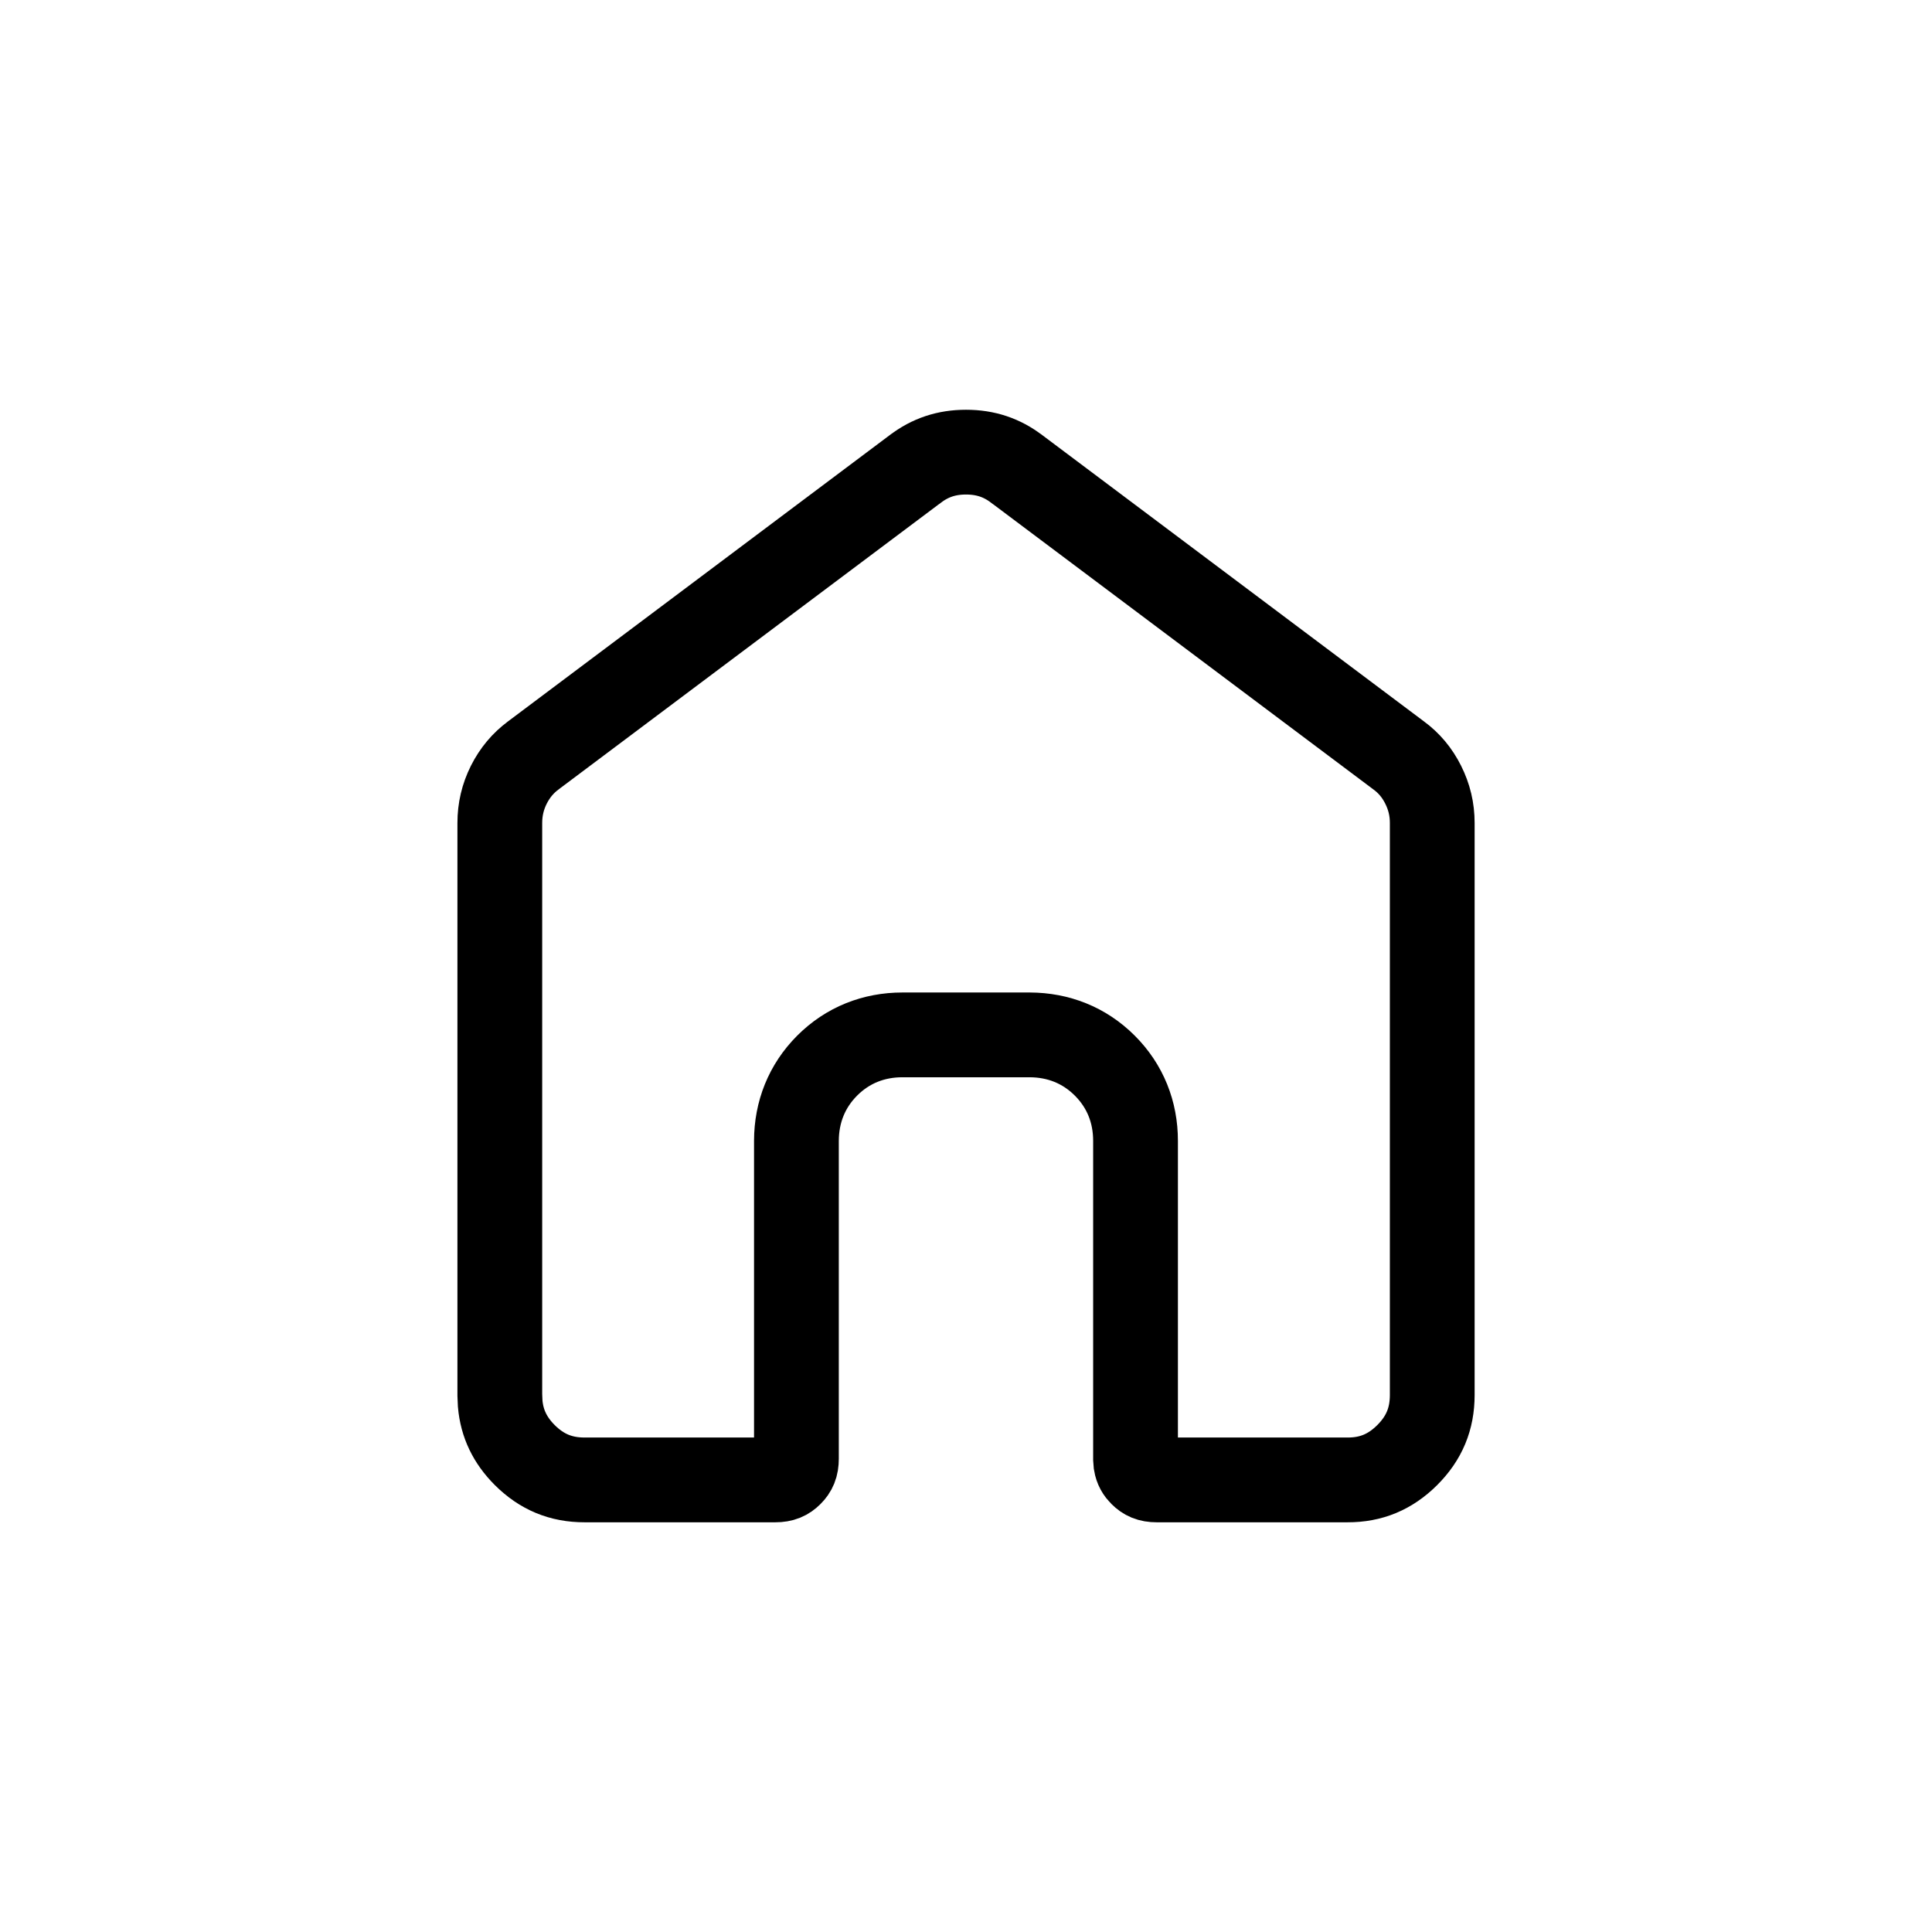
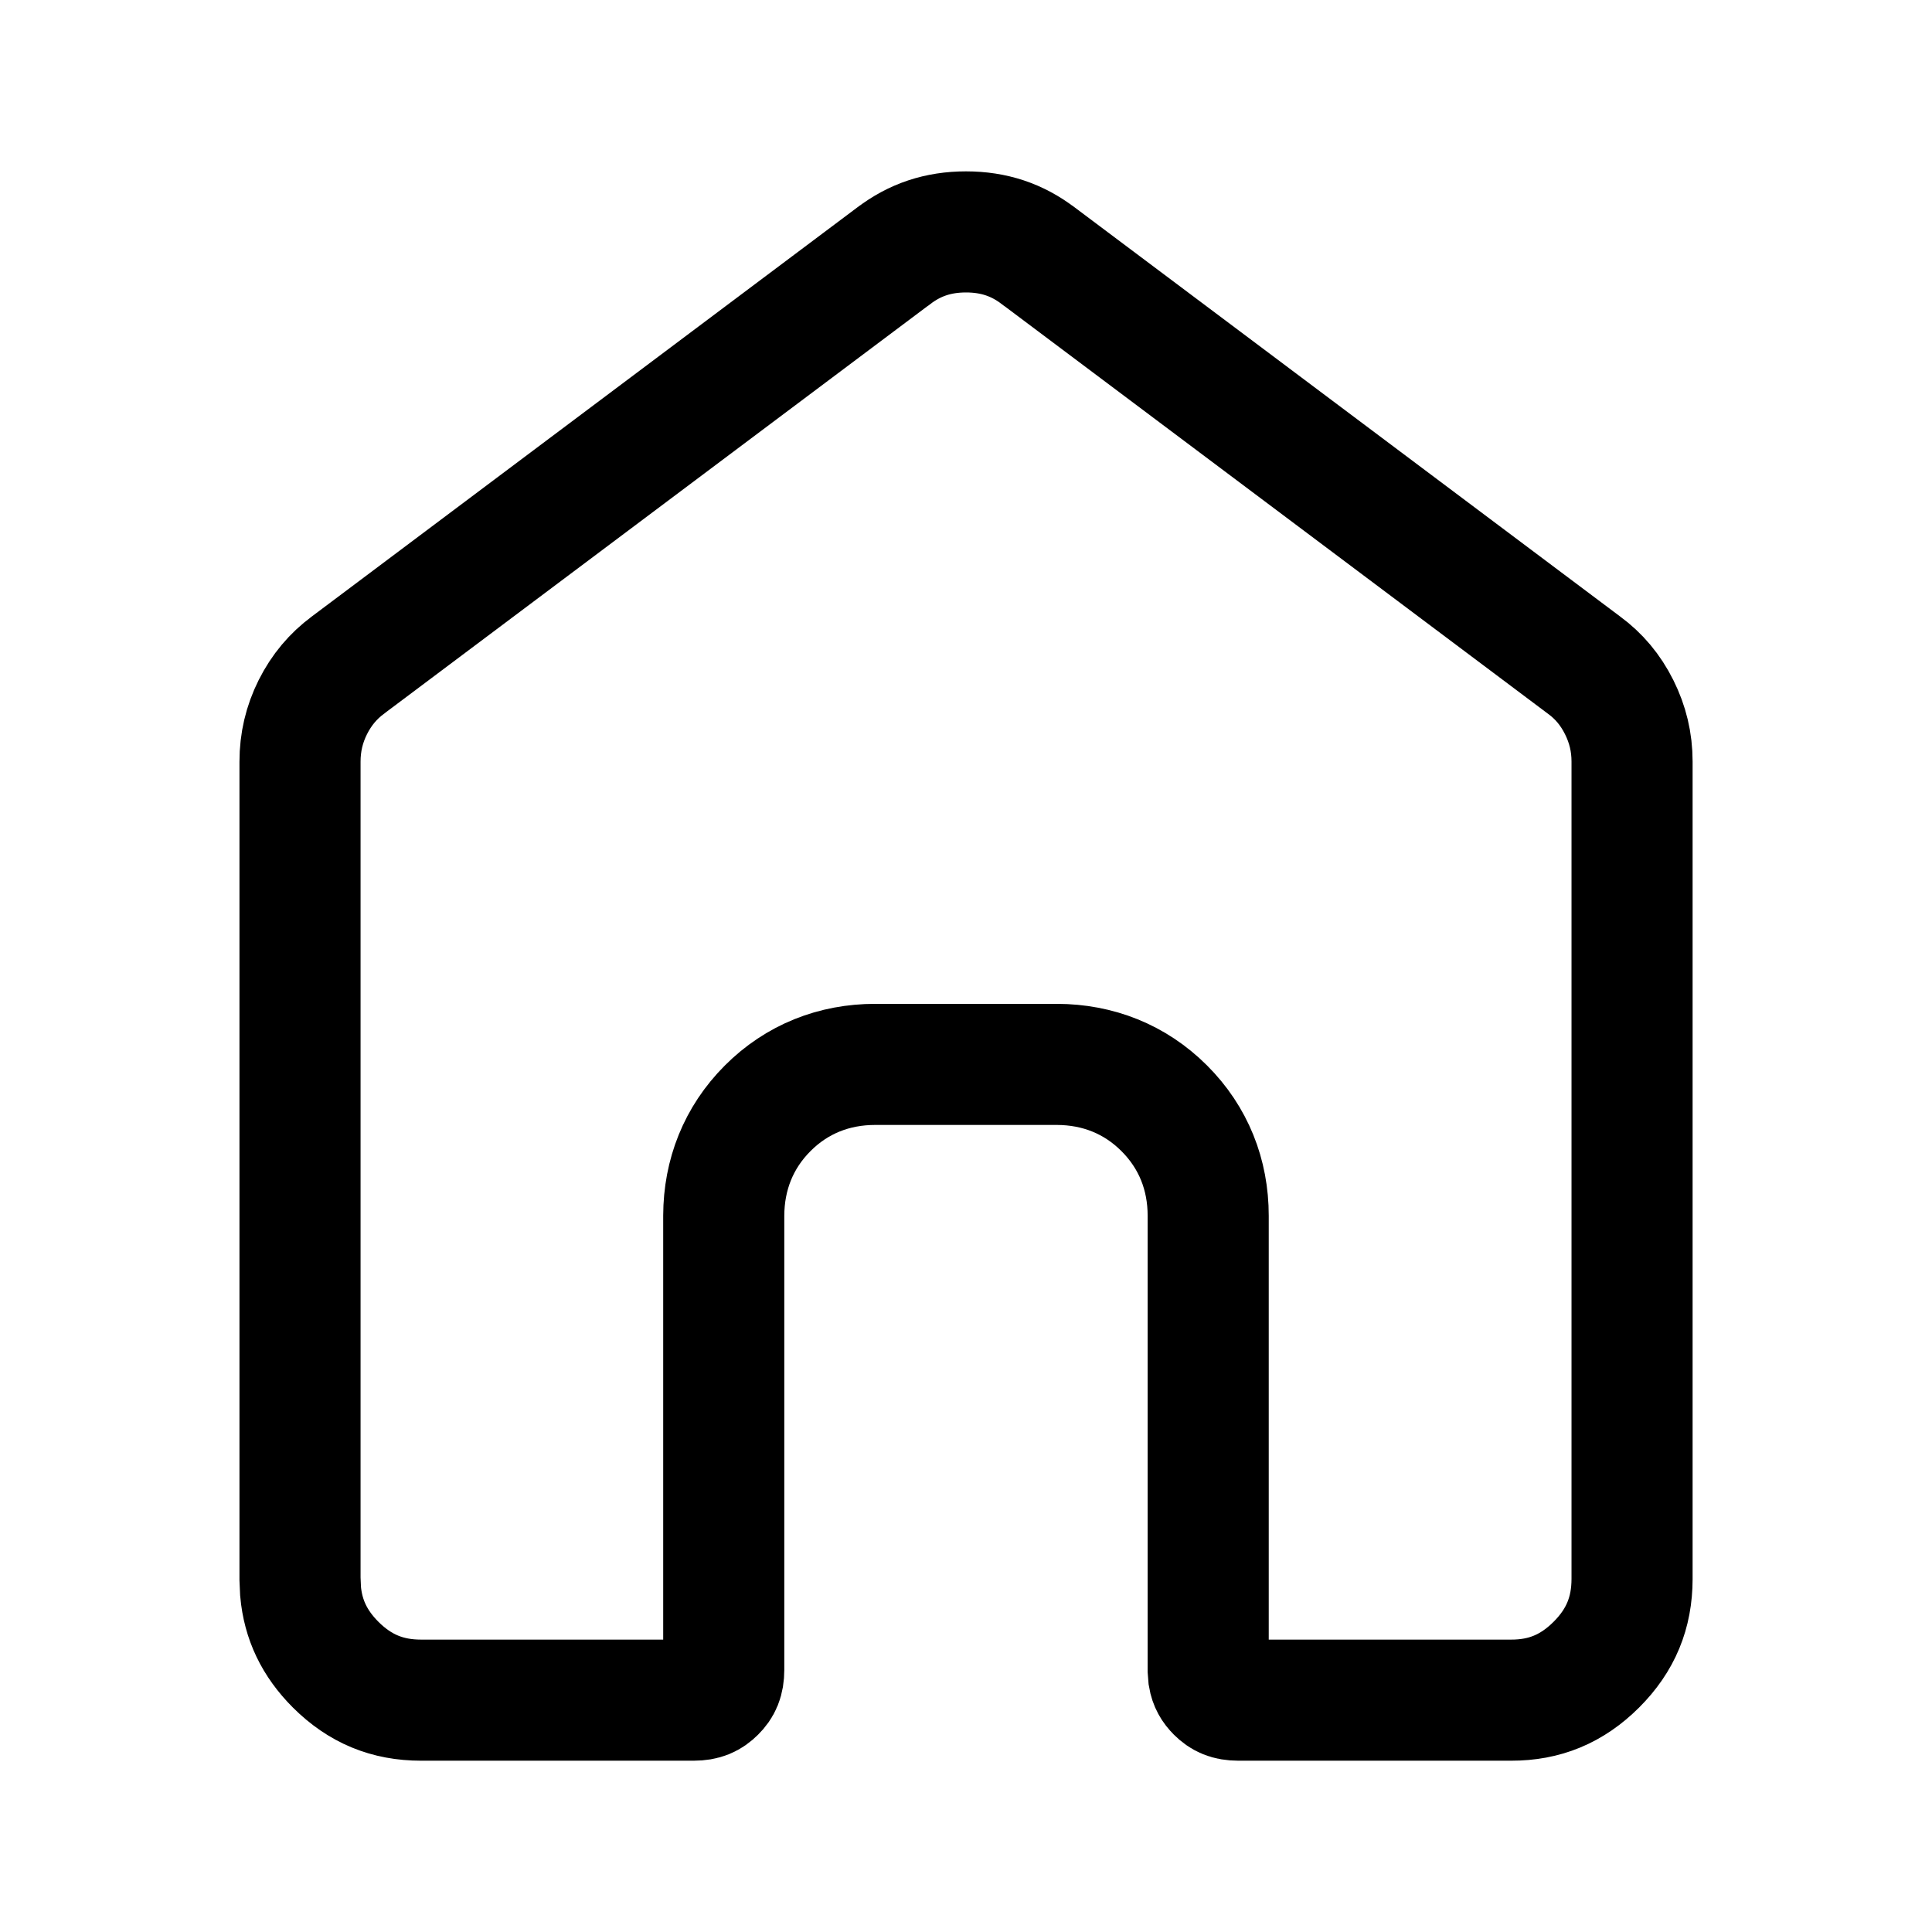
- <svg xmlns="http://www.w3.org/2000/svg" width="40" height="40" viewBox="0 0 40 40" fill="none">
+ <svg xmlns="http://www.w3.org/2000/svg" width="28" height="28" viewBox="6 6 28 28" fill="none">
  <path d="M20 9.361C20.405 9.361 20.744 9.476 21.048 9.708L21.053 9.711L28.95 15.634L28.958 15.64C29.172 15.797 29.34 15.996 29.466 16.248C29.591 16.498 29.653 16.757 29.653 17.037V28.885C29.652 29.374 29.489 29.772 29.136 30.125C28.783 30.477 28.386 30.641 27.899 30.64H23.948C23.797 30.64 23.712 30.598 23.633 30.519C23.572 30.458 23.534 30.394 23.518 30.301L23.51 30.199V23.62C23.51 23.025 23.298 22.486 22.872 22.061C22.448 21.638 21.911 21.428 21.319 21.426H18.684C18.09 21.426 17.55 21.637 17.125 22.063C16.702 22.487 16.491 23.025 16.489 23.618V30.201C16.489 30.352 16.448 30.439 16.367 30.519C16.287 30.599 16.202 30.64 16.053 30.64H12.103C11.613 30.64 11.216 30.476 10.864 30.125C10.557 29.817 10.393 29.474 10.356 29.064L10.348 28.883V17.039C10.348 16.759 10.409 16.498 10.534 16.248C10.661 15.996 10.83 15.796 11.043 15.639L11.049 15.634L18.947 9.711L18.952 9.708C19.256 9.476 19.595 9.361 20 9.361Z" stroke="currentColor" stroke-width="1.755" />
</svg>
